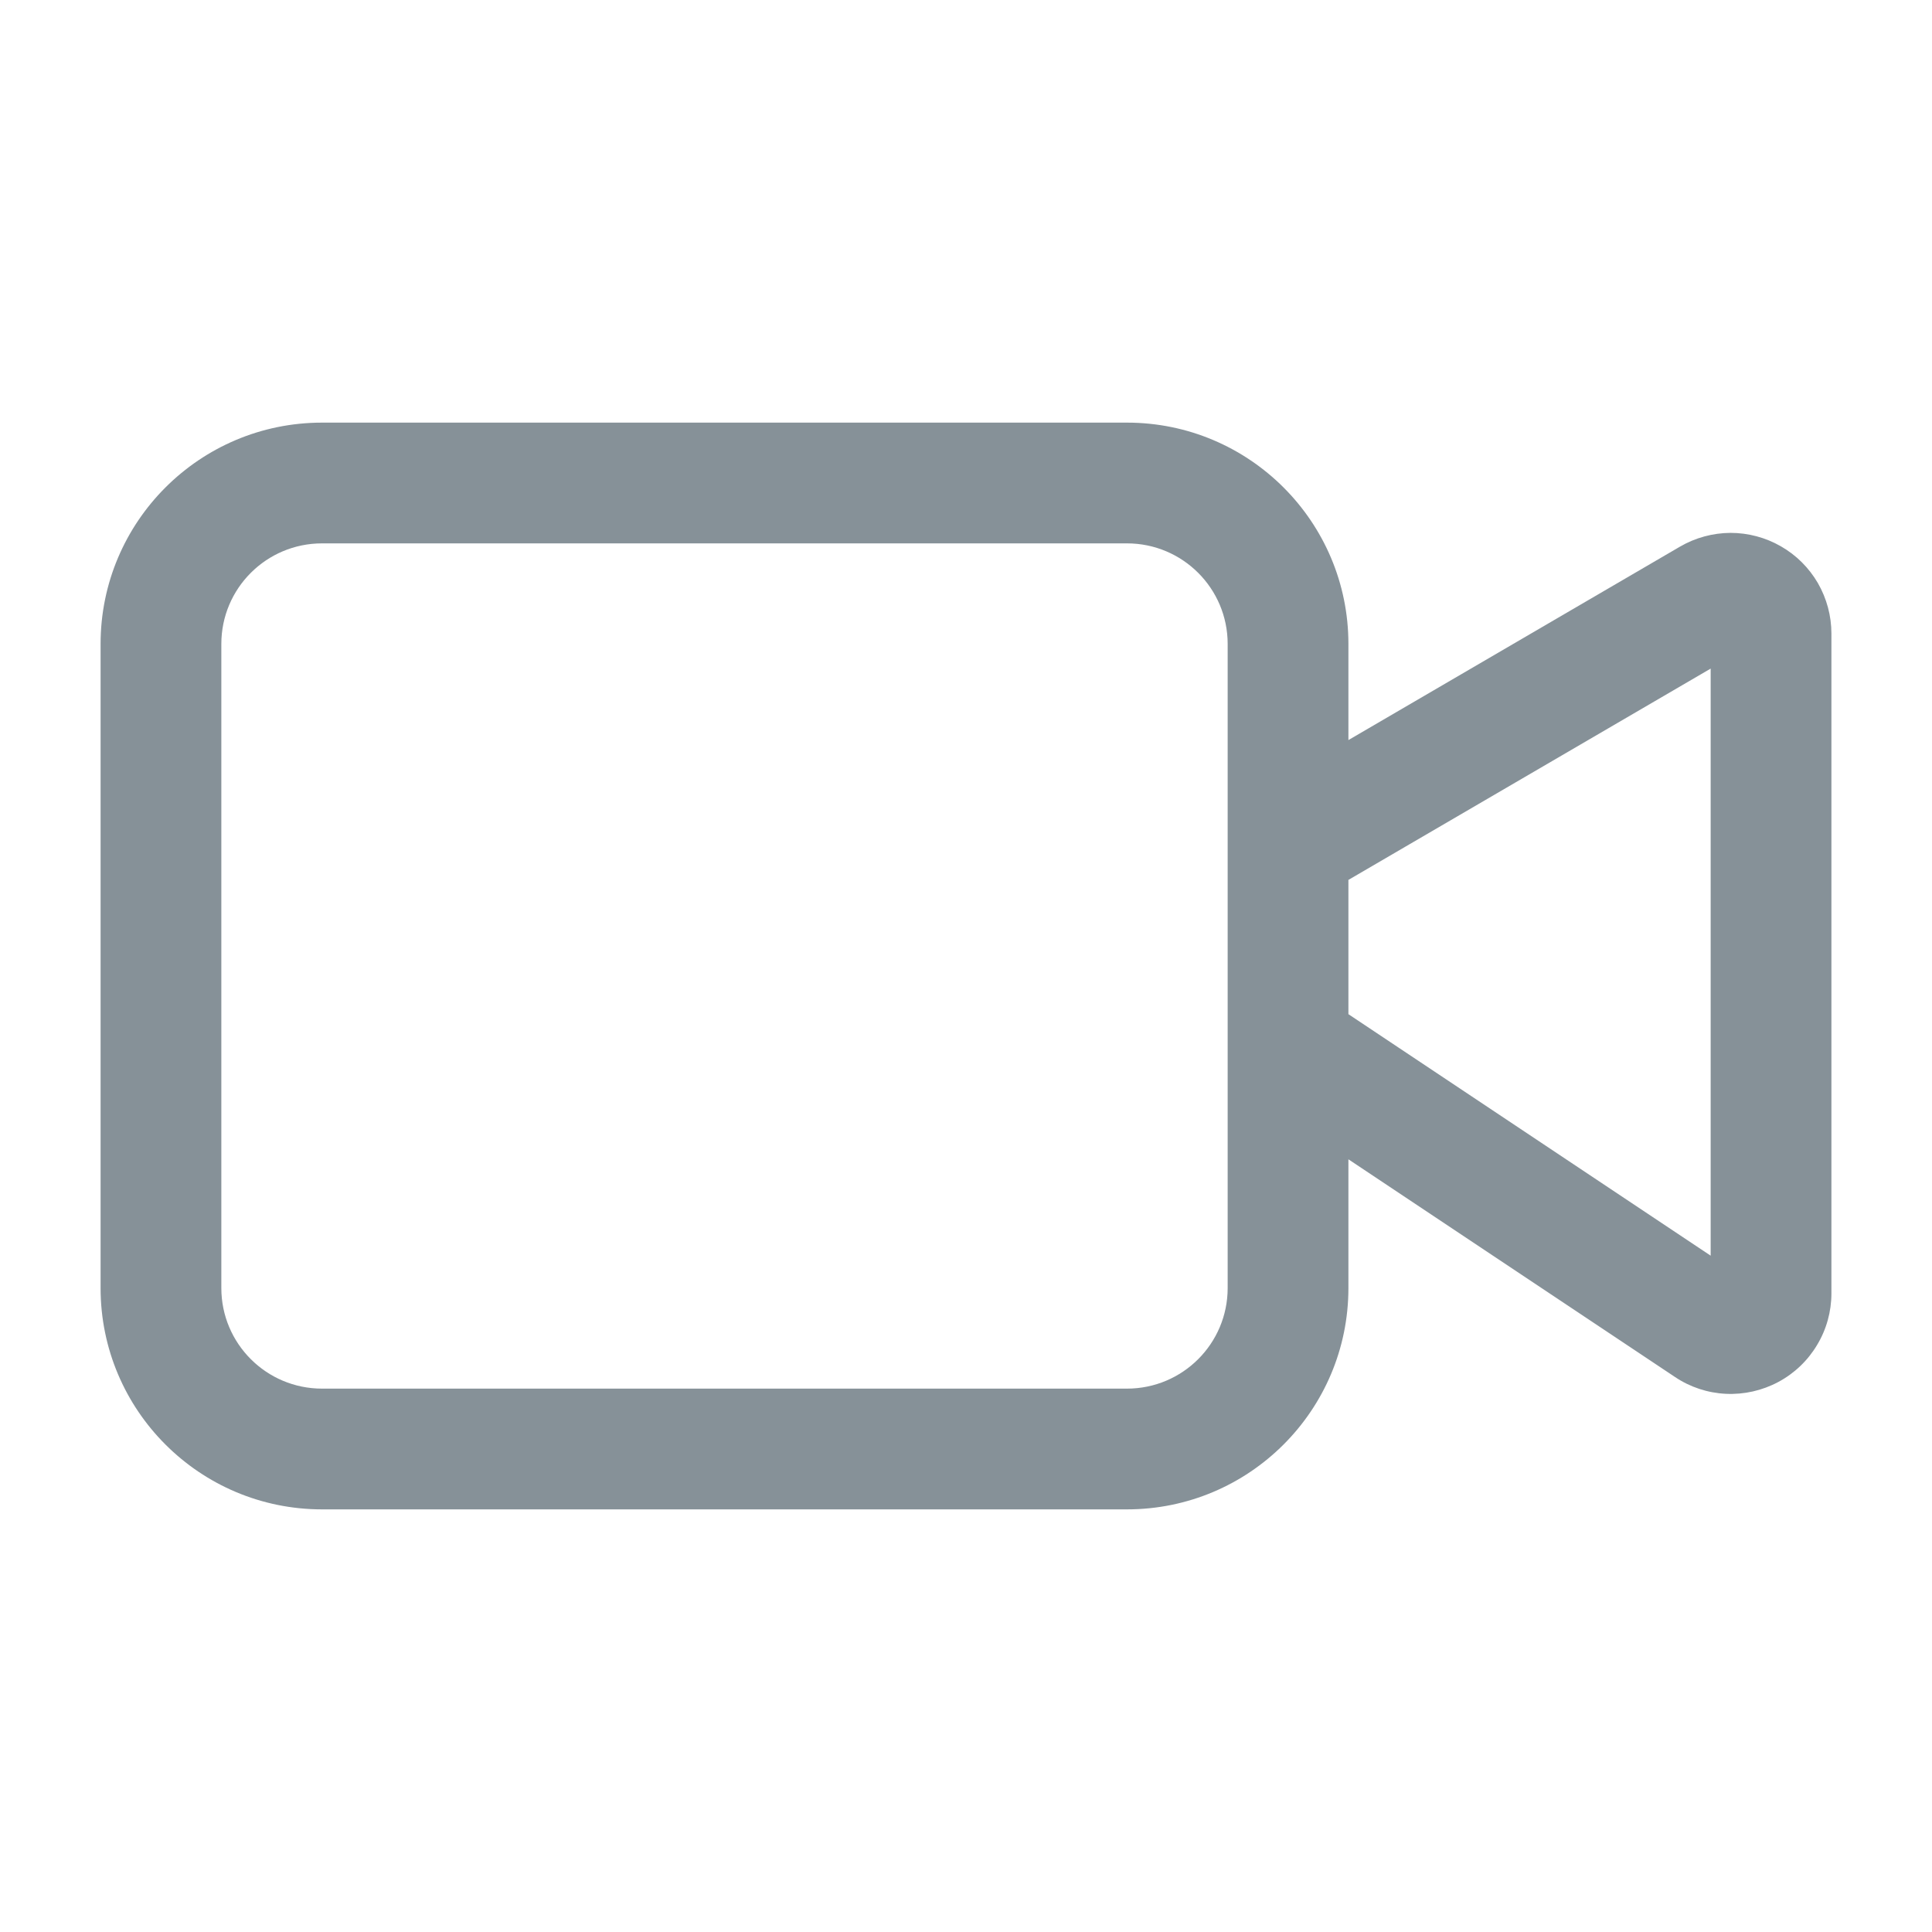
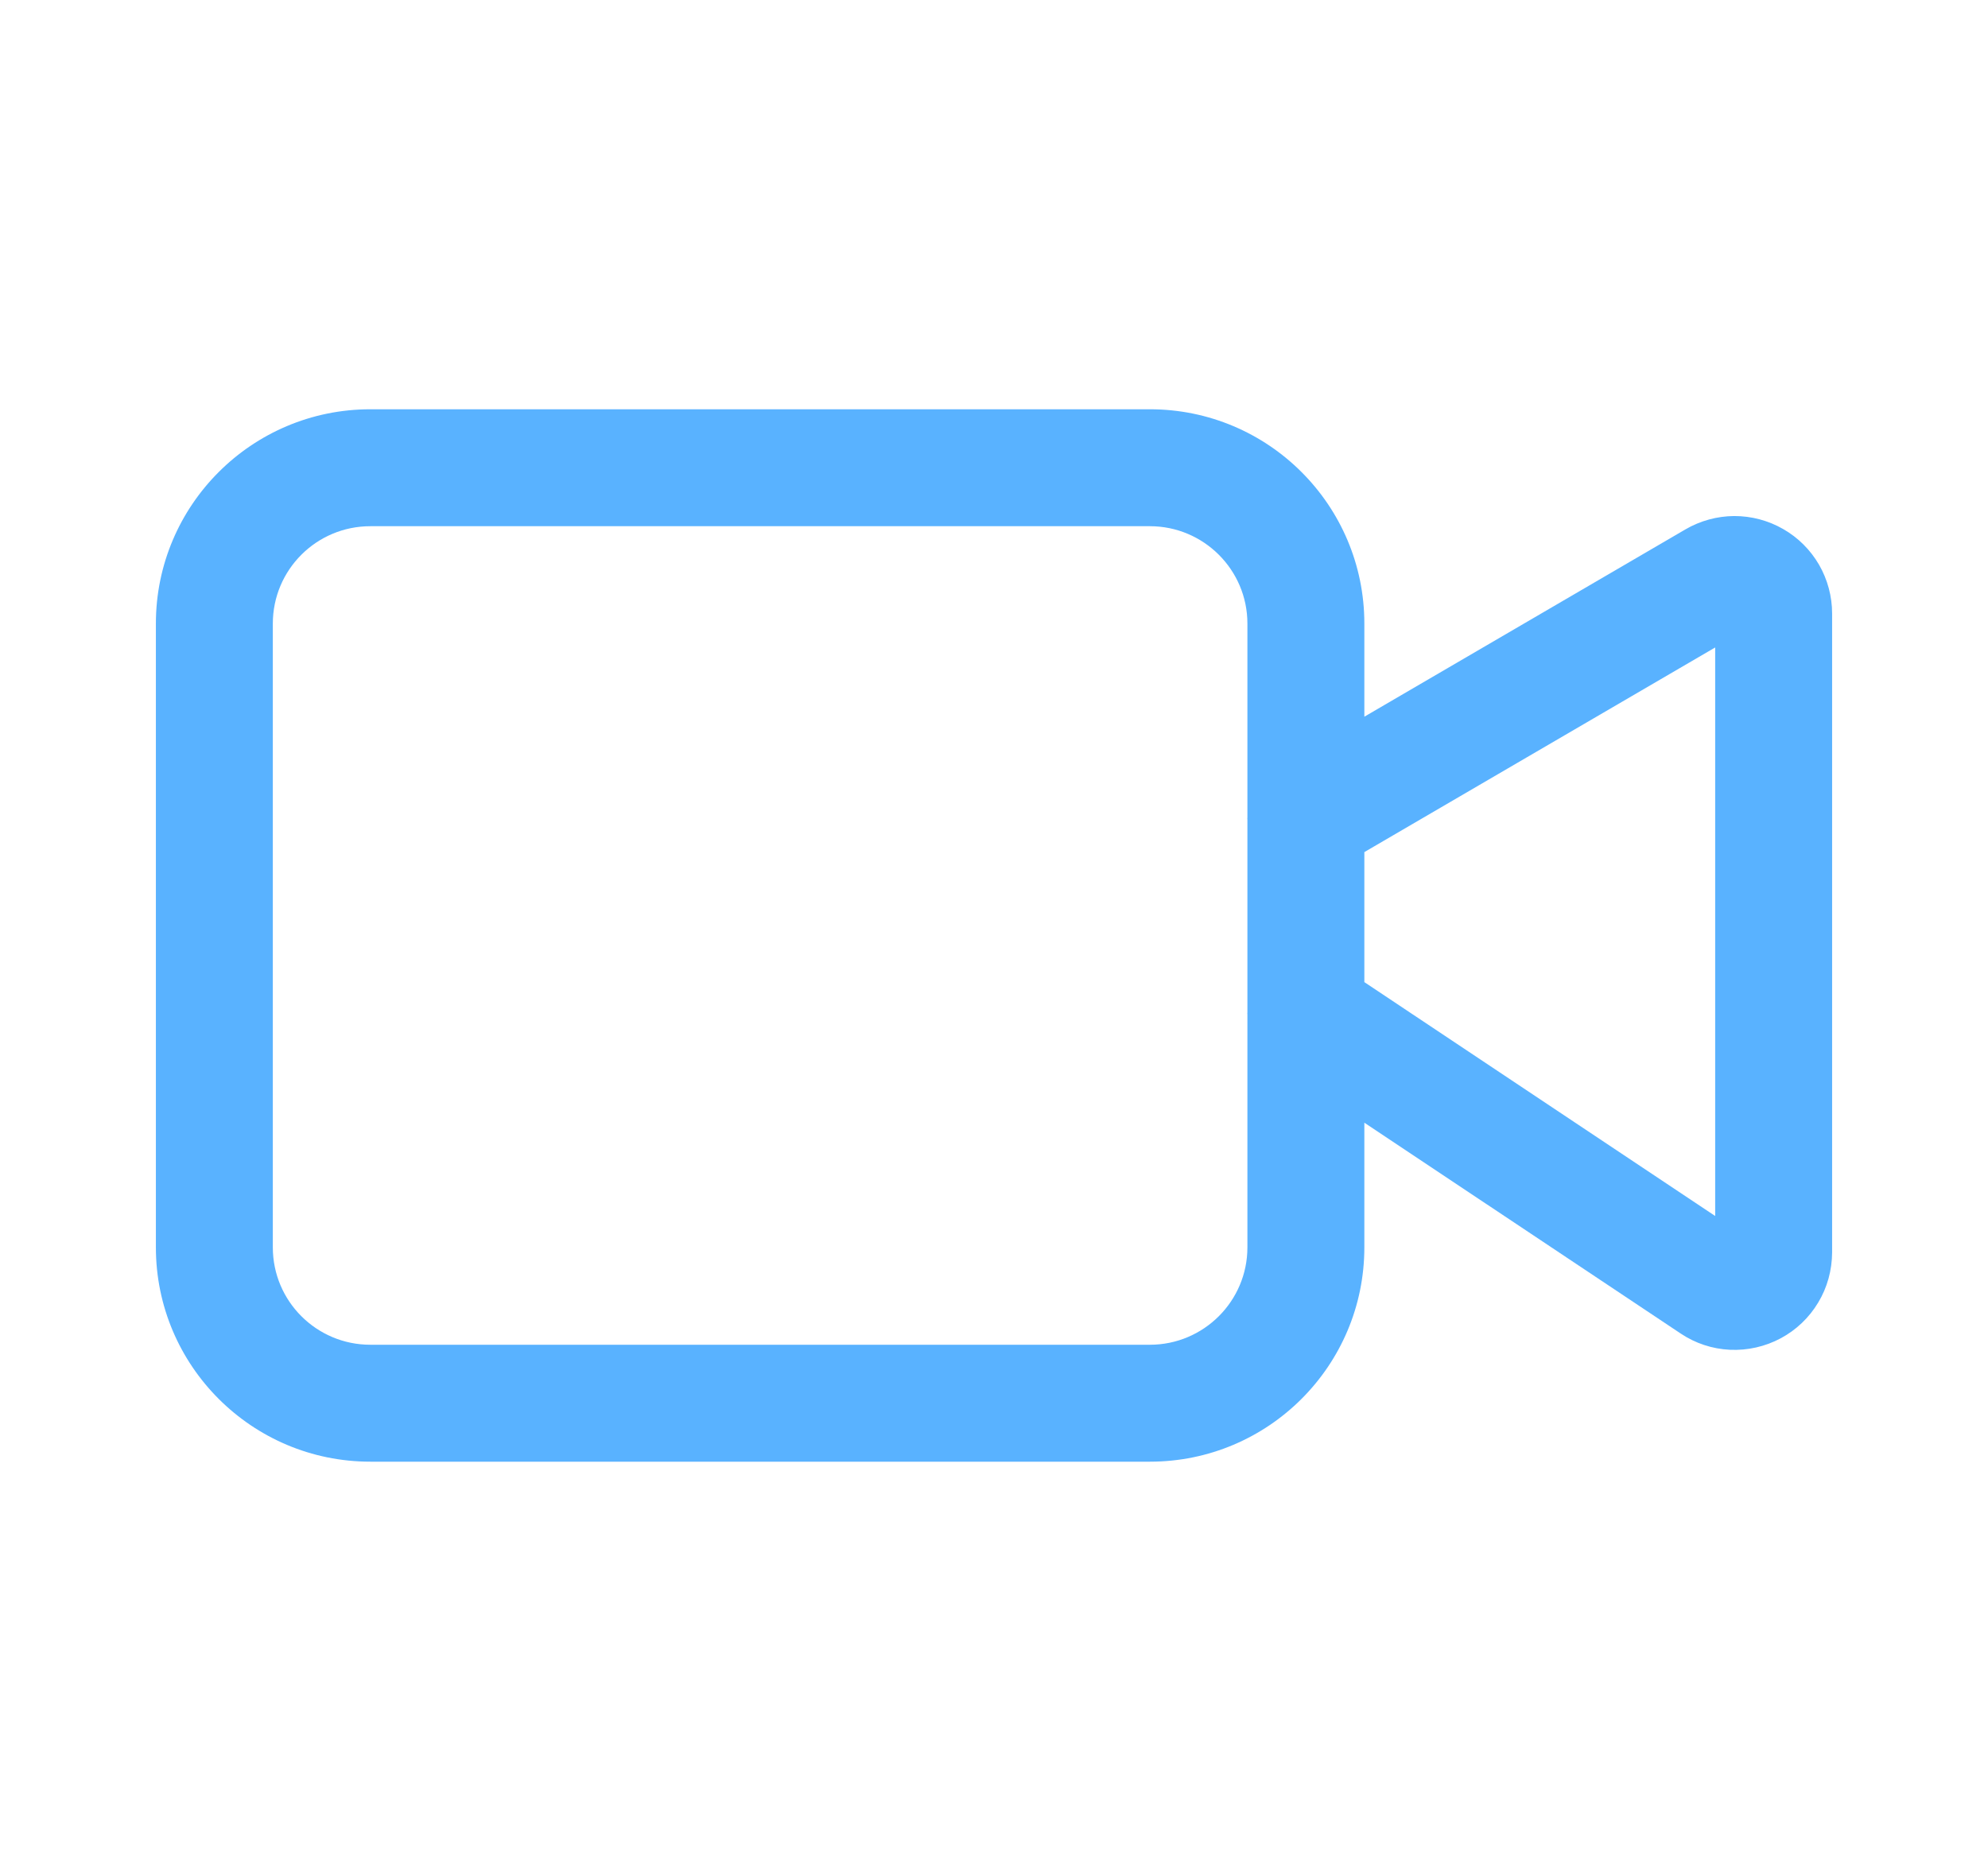
- <svg xmlns="http://www.w3.org/2000/svg" width="16" height="16" viewBox="0 0 16 16" fill="none">
-   <g id="video">
-     <path id="Vector" fill-rule="evenodd" clip-rule="evenodd" d="M2.667 4.5C2.206 4.5 1.833 4.873 1.833 5.333V10.667C1.833 11.127 2.206 11.5 2.667 11.5H9.333C9.794 11.5 10.167 11.127 10.167 10.667V8.674C10.167 8.669 10.167 8.664 10.167 8.659V7.009C10.167 7.003 10.167 6.997 10.167 6.991V5.333C10.167 4.873 9.794 4.5 9.333 4.5H2.667ZM11.167 6.129V5.333C11.167 4.321 10.346 3.5 9.333 3.5H2.667C1.654 3.5 0.833 4.321 0.833 5.333V10.667C0.833 11.679 1.654 12.5 2.667 12.5H9.333C10.346 12.5 11.167 11.679 11.167 10.667V9.601L13.872 11.404C13.997 11.488 14.143 11.536 14.294 11.543C14.444 11.55 14.594 11.516 14.727 11.445C14.86 11.374 14.971 11.268 15.048 11.139C15.126 11.01 15.167 10.862 15.167 10.711V5.247C15.167 5.247 15.167 5.247 15.167 5.247C15.167 5.1 15.128 4.956 15.055 4.829C14.981 4.702 14.876 4.597 14.748 4.524C14.621 4.451 14.477 4.413 14.331 4.413C14.184 4.414 14.04 4.453 13.913 4.527L11.167 6.129ZM11.167 7.287V8.399L14.167 10.399V5.537L11.167 7.287Z" fill="#869198" />
-   </g>
+ <svg xmlns="http://www.w3.org/2000/svg" width="17" height="16" viewBox="0 0 17 16" fill="none">
+   <path fill-rule="evenodd" clip-rule="evenodd" d="M3.167 4.5C2.706 4.5 2.333 4.873 2.333 5.333V10.667C2.333 11.127 2.706 11.5 3.167 11.5H9.833C10.293 11.5 10.667 11.127 10.667 10.667V8.674C10.666 8.669 10.666 8.664 10.667 8.659V7.009C10.666 7.003 10.666 6.997 10.667 6.991V5.333C10.667 4.873 10.293 4.5 9.833 4.5H3.167ZM11.667 6.129V5.333C11.667 4.321 10.846 3.5 9.833 3.5H3.167C2.154 3.5 1.333 4.321 1.333 5.333V10.667C1.333 11.679 2.154 12.5 3.167 12.5H9.833C10.846 12.5 11.667 11.679 11.667 10.667V9.601L14.372 11.404C14.497 11.488 14.643 11.536 14.793 11.543C14.944 11.55 15.094 11.516 15.227 11.445C15.36 11.374 15.471 11.268 15.548 11.139C15.626 11.01 15.666 10.862 15.667 10.711V5.247C15.667 5.247 15.667 5.247 15.667 5.247C15.667 5.1 15.628 4.956 15.555 4.829C15.481 4.702 15.376 4.597 15.248 4.524C15.121 4.451 14.977 4.413 14.83 4.413C14.684 4.414 14.54 4.453 14.413 4.527L11.667 6.129ZM11.667 7.287V8.399L14.667 10.399V5.537L11.667 7.287Z" fill="#59B2FF" />
</svg>
